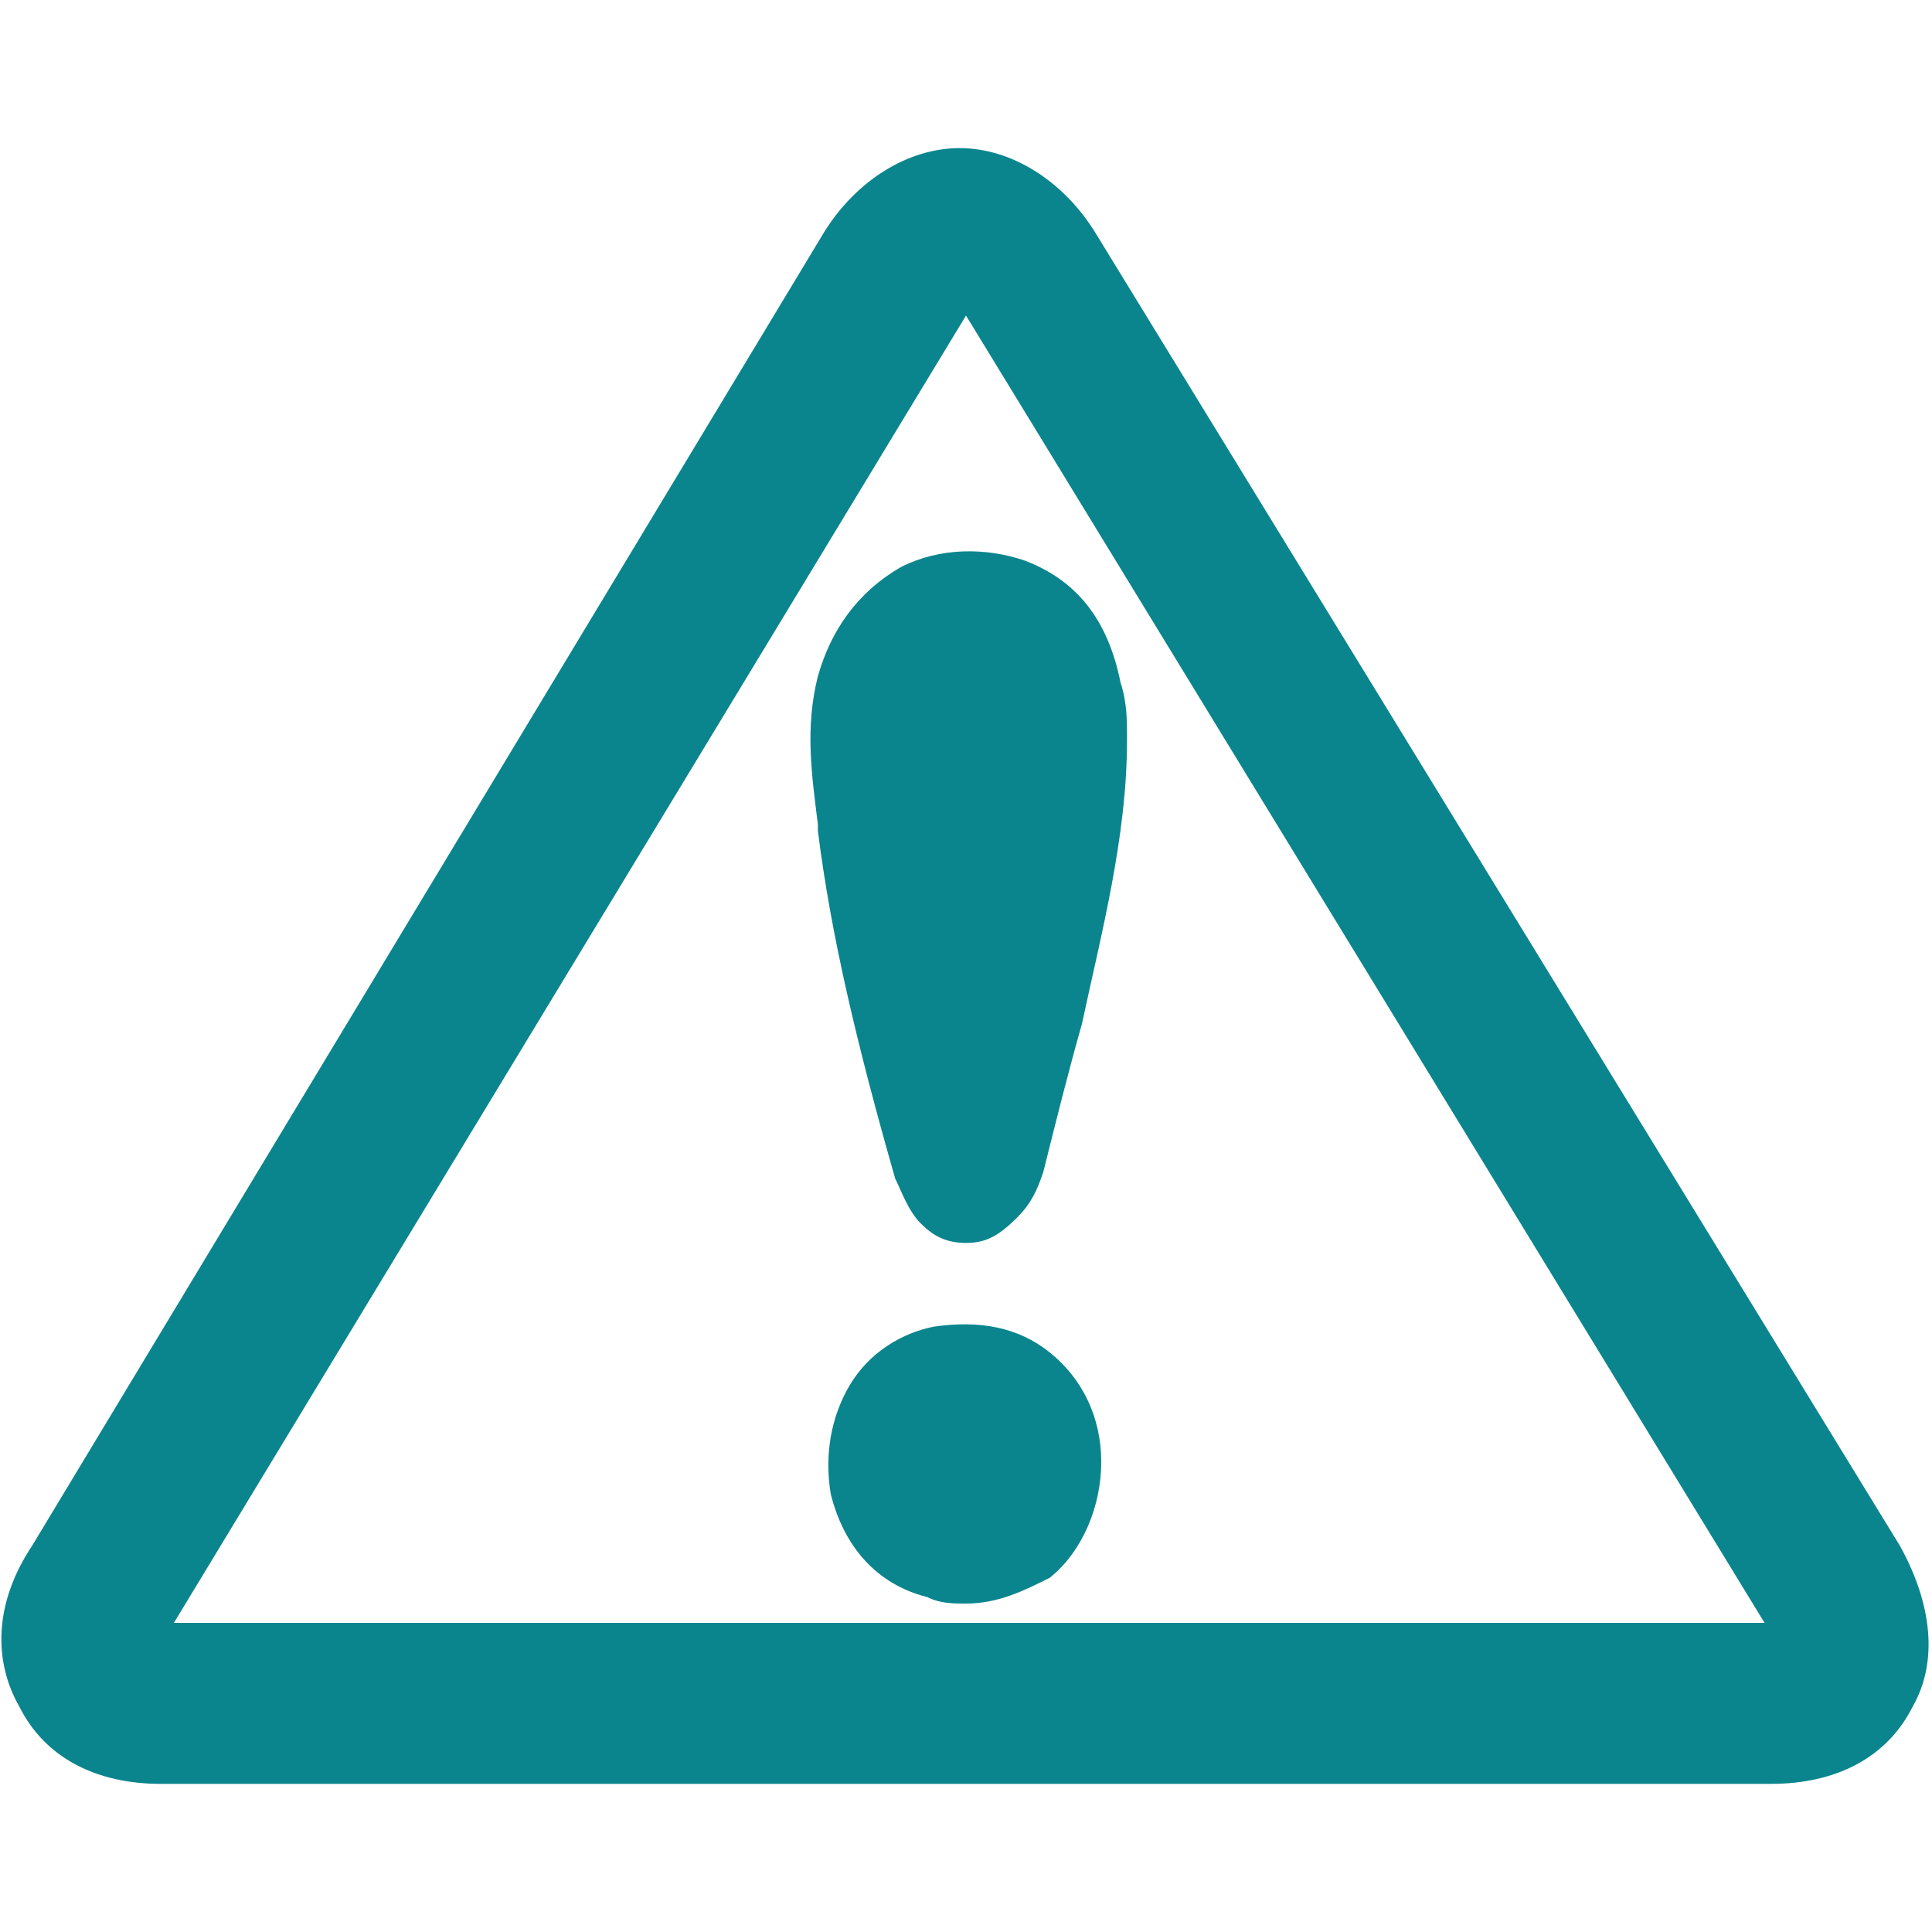
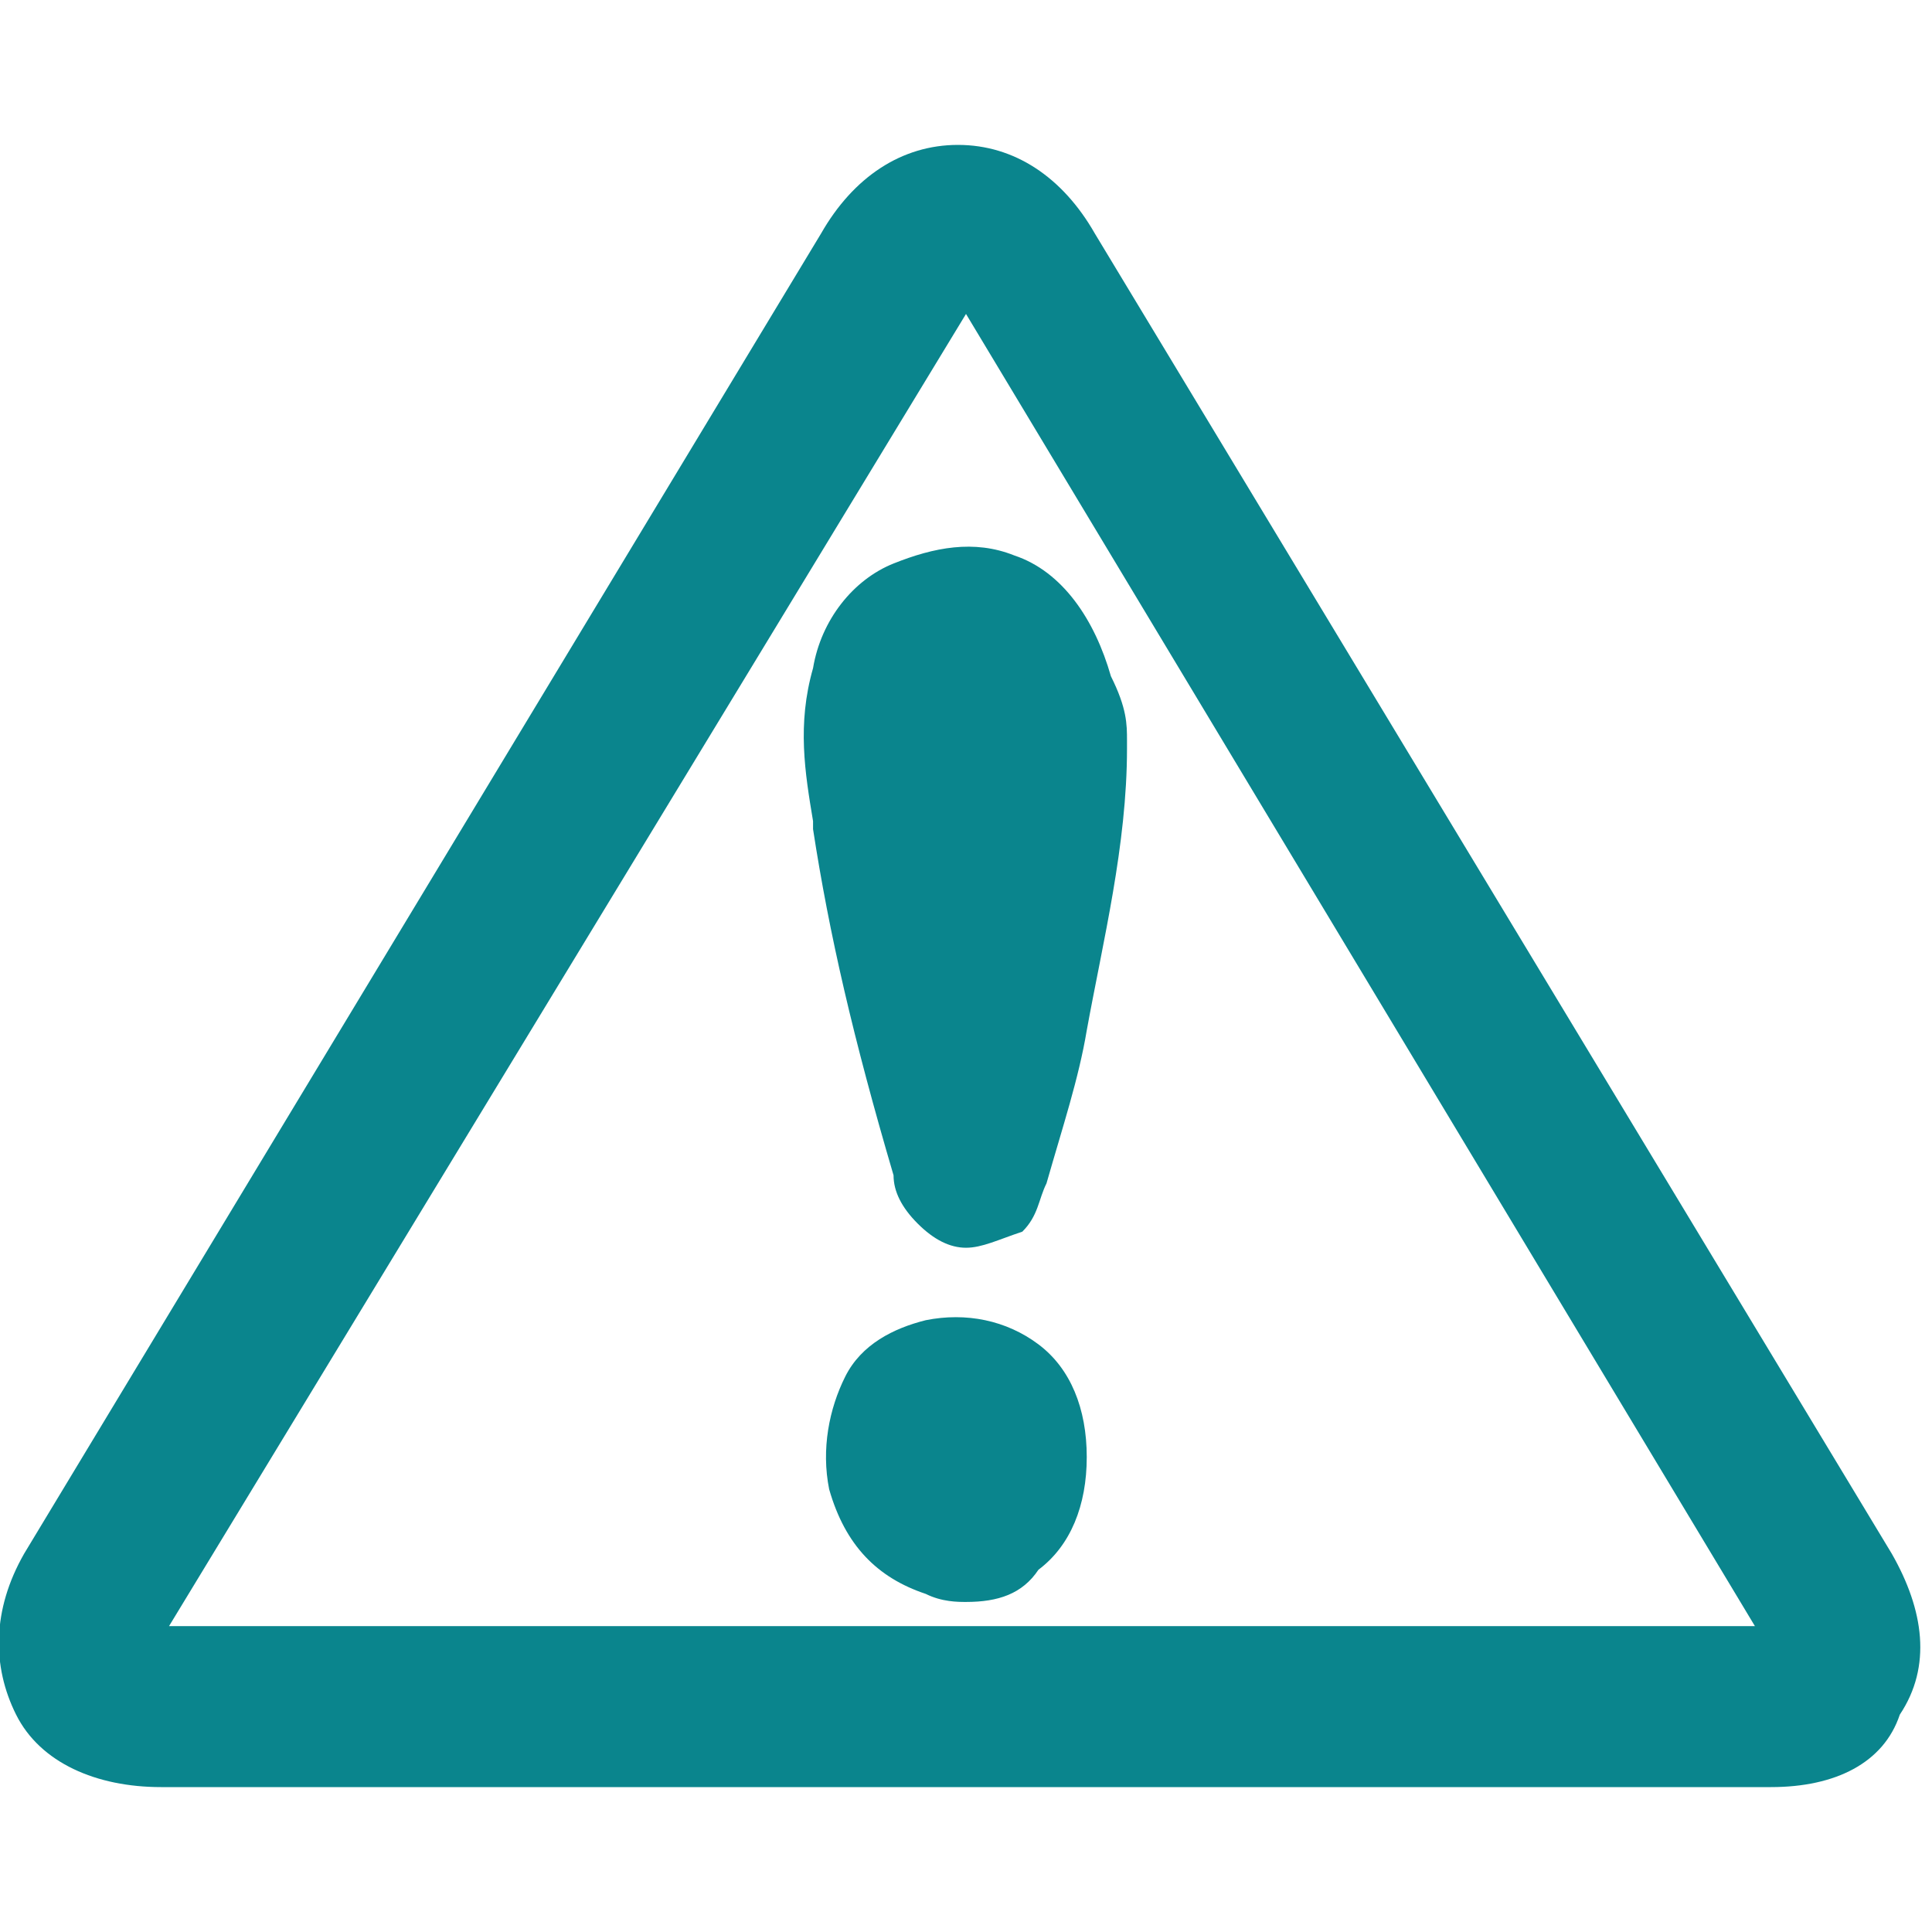
- <svg xmlns="http://www.w3.org/2000/svg" version="1.1" id="Capa_1" x="0px" y="0px" viewBox="0 0 30 30" style="enable-background:new 0 0 30 30;" xml:space="preserve">
+ <svg xmlns="http://www.w3.org/2000/svg" version="1.1" id="Capa_1" x="0px" y="0px" viewBox="0 0 24 24" style="enable-background:new 0 0 24 24;" xml:space="preserve">
  <style type="text/css">
	.st0{fill:#5F6368;}
	.st1{fill:#0A858D;}
	.st2{fill:#626262;}
- 	.st3{fill:#424242;}
</style>
  <g>
    <g>
      <g>
        <g>
          <g>
            <g>
-               <path class="st1" d="M27.5,26.9H2.5c-0.7,0-1.2-0.3-1.5-0.7c-0.3-0.5-0.2-1.1,0.2-1.7L13.5,4c0.4-0.6,0.9-0.9,1.4-0.9h0        c0.6,0,1.1,0.3,1.4,0.9l12.4,20.4c0.4,0.6,0.4,1.2,0.2,1.7C28.7,26.6,28.2,26.9,27.5,26.9z M15,3.9L15,3.9        c-0.3,0-0.5,0.2-0.7,0.5L1.9,24.9c-0.2,0.3-0.3,0.6-0.1,0.8c0.1,0.2,0.4,0.3,0.8,0.3h24.9c0.4,0,0.7-0.1,0.8-0.3        c0.1-0.2,0.1-0.5-0.1-0.8L15.7,4.5C15.5,4.1,15.2,3.9,15,3.9z" />
-               <path class="st1" d="M27.5,27.5H2.5c-0.9,0-1.6-0.4-2-1c-0.4-0.7-0.3-1.5,0.2-2.3L13.1,3.7C13.5,3,14.2,2.5,15,2.5        c0.8,0,1.5,0.4,1.9,1.2l12.4,20.4c0.5,0.8,0.5,1.6,0.2,2.3C29.1,27.1,28.4,27.5,27.5,27.5z M2.3,25.4c0.1,0,0.1,0,0.3,0h24.9        c0.1,0,0.2,0,0.3,0c0-0.1,0-0.1-0.1-0.2L15.2,4.8C15.1,4.6,15,4.5,15,4.5c0,0-0.1,0.1-0.2,0.3L2.4,25.2        C2.3,25.3,2.3,25.4,2.3,25.4z" />
+               <path class="st1" d="M22,21.5H2c-0.6,0-1-0.2-1.2-0.6c-0.2-0.4-0.2-0.9,0.1-1.3l9.9-16.4c0.3-0.5,0.7-0.7,1.1-0.7h0        c0.4,0,0.9,0.3,1.1,0.7l9.9,16.4c0.3,0.5,0.3,1,0.1,1.3C23,21.3,22.6,21.5,22,21.5z M12,3.1L12,3.1c-0.2,0-0.4,0.2-0.6,0.4        L1.5,19.9c-0.2,0.3-0.2,0.5-0.1,0.7s0.3,0.2,0.6,0.2h20c0.3,0,0.5-0.1,0.6-0.2c0.1-0.2,0-0.4-0.1-0.7L12.6,3.6        C12.4,3.3,12.2,3.1,12,3.1z" />
+               <path class="st1" d="M22,22H2c-0.7,0-1.3-0.3-1.6-0.8c-0.3-0.5-0.3-1.2,0.1-1.8L10.4,3c0.4-0.6,0.9-1,1.5-1        c0.6,0,1.2,0.4,1.5,1l9.9,16.4c0.4,0.6,0.4,1.3,0.1,1.8C23.3,21.7,22.7,22,22,22z M1.8,20.4c0,0,0.1,0,0.2,0h20        c0.1,0,0.2,0,0.2,0c0,0,0-0.1-0.1-0.2L12.2,3.8C12.1,3.7,12,3.6,12,3.6c0,0-0.1,0.1-0.2,0.2L1.9,20.2        C1.8,20.3,1.8,20.3,1.8,20.4z" />
            </g>
            <g>
-               <path class="st1" d="M27.5,27.1H2.5c-0.8,0-1.4-0.3-1.7-0.9C0.5,25.7,0.5,25,1,24.3L13.3,3.9c0.4-0.7,1-1.1,1.7-1.1        c0.6,0,1.2,0.4,1.7,1.1L29,24.3c0.4,0.7,0.5,1.4,0.2,1.9C28.9,26.8,28.3,27.1,27.5,27.1z M15,3.4c-0.5,0-0.9,0.3-1.2,0.8        L1.4,24.6c-0.3,0.5-0.4,1-0.2,1.4c0.2,0.4,0.7,0.6,1.3,0.6h24.9c0.6,0,1.1-0.2,1.3-0.6c0.2-0.4,0.2-0.9-0.2-1.4L16.2,4.2        C15.9,3.7,15.4,3.4,15,3.4z M27.5,26.3H2.5c-0.5,0-0.9-0.2-1-0.4c-0.2-0.3-0.1-0.7,0.1-1.1L14,4.3c0.3-0.4,0.6-0.7,0.9-0.7h0        c0.4,0,0.7,0.2,0.9,0.7l12.4,20.4c0.3,0.4,0.3,0.8,0.1,1.1C28.3,26.2,28,26.3,27.5,26.3z M15,4.2c-0.2,0-0.3,0.1-0.5,0.4        L2.1,25c-0.2,0.3-0.2,0.5-0.1,0.6s0.2,0.2,0.6,0.2h24.9c0.3,0,0.5-0.1,0.6-0.2c0-0.1,0-0.3-0.1-0.6L15.5,4.6        C15.3,4.4,15.1,4.2,15,4.2L15,4.2z" />
-               <path class="st1" d="M27.5,27.7H2.5c-1,0-1.8-0.4-2.2-1.2c-0.4-0.7-0.4-1.6,0.2-2.5L12.8,3.6c0.5-0.8,1.3-1.3,2.1-1.3        s1.6,0.5,2.1,1.3L29.5,24c0.5,0.9,0.6,1.8,0.2,2.5C29.3,27.3,28.5,27.7,27.5,27.7z M2.7,25.2h24.7L15,4.9c0,0,0,0,0,0        c0,0,0,0,0,0L2.7,25.2z" />
+               <path class="st1" d="M22,21.7H2c-0.6,0-1.1-0.2-1.4-0.7s-0.2-1,0.1-1.6l9.9-16.4C11,2.6,11.5,2.3,12,2.3c0.5,0,1,0.3,1.3,0.8        l9.9,16.4c0.3,0.6,0.4,1.1,0.1,1.6C23.1,21.5,22.6,21.7,22,21.7z M12,2.7c-0.4,0-0.7,0.2-1,0.6L1.1,19.7        c-0.3,0.4-0.3,0.8-0.1,1.1c0.2,0.3,0.5,0.5,1,0.5h20c0.5,0,0.9-0.2,1-0.5c0.2-0.3,0.1-0.7-0.1-1.1L13,3.3        C12.7,2.9,12.4,2.7,12,2.7z M22,21.1H2c-0.4,0-0.7-0.1-0.8-0.4c-0.1-0.2-0.1-0.5,0.1-0.9l9.9-16.4c0.2-0.3,0.5-0.5,0.8-0.5h0        c0.3,0,0.5,0.2,0.8,0.5l9.9,16.4c0.2,0.3,0.2,0.7,0.1,0.9C22.7,20.9,22.4,21.1,22,21.1z M12,3.4c-0.1,0-0.3,0.1-0.4,0.3        L1.7,20c-0.1,0.2-0.1,0.4-0.1,0.5c0,0.1,0.2,0.1,0.5,0.1h20c0.3,0,0.4-0.1,0.4-0.1c0-0.1,0-0.2-0.1-0.5L12.4,3.7        C12.3,3.5,12.1,3.4,12,3.4L12,3.4z" />
+               <path class="st1" d="M22,22.2H2c-0.8,0-1.5-0.3-1.8-0.9c-0.3-0.6-0.3-1.3,0.1-2l9.9-16.4c0.4-0.7,1-1.1,1.7-1.1        s1.3,0.4,1.7,1.1l9.9,16.4c0.4,0.7,0.5,1.4,0.1,2C23.4,21.9,22.8,22.2,22,22.2z M2.1,20.2h19.7L12,3.9c0,0,0,0,0,0        c0,0,0,0,0,0L2.1,20.2z" />
            </g>
          </g>
        </g>
      </g>
    </g>
    <g>
      <g>
-         <path class="st1" d="M14.6,24.2c-0.6-0.2-0.9-0.6-1.1-1.2c-0.2-0.9,0.3-1.7,1.1-1.9c1-0.2,1.8,0.5,1.8,1.5     C16.5,23.8,15.7,24.5,14.6,24.2z" />
-         <path class="st1" d="M15,24.9c-0.2,0-0.4,0-0.6-0.1c-0.8-0.2-1.3-0.8-1.5-1.6c-0.1-0.6,0-1.2,0.3-1.7c0.3-0.5,0.8-0.8,1.3-0.9     c0.7-0.1,1.3,0,1.8,0.4c0.5,0.4,0.8,1,0.8,1.7c0,0.7-0.3,1.4-0.8,1.8C15.9,24.7,15.5,24.9,15,24.9z M15,21.7c-0.1,0-0.2,0-0.2,0     c-0.2,0-0.4,0.2-0.5,0.4c-0.2,0.2-0.2,0.5-0.1,0.8c0.1,0.5,0.4,0.7,0.7,0.7l0,0c0.3,0.1,0.6,0,0.8-0.1c0.2-0.2,0.4-0.5,0.4-0.8     c0-0.3-0.1-0.6-0.3-0.8C15.5,21.8,15.3,21.7,15,21.7z" />
+         <path class="st1" d="M11.7,19.4c-0.5-0.1-0.8-0.5-0.9-0.9c-0.2-0.7,0.3-1.4,0.9-1.5c0.8-0.2,1.5,0.4,1.5,1.2     C13.2,19,12.5,19.6,11.7,19.4z" />
+         <path class="st1" d="M12,19.9c-0.1,0-0.3,0-0.5-0.1c-0.6-0.2-1-0.6-1.2-1.3c-0.1-0.5,0-1,0.2-1.4c0.2-0.4,0.6-0.6,1-0.7     c0.5-0.1,1,0,1.4,0.3c0.4,0.3,0.6,0.8,0.6,1.4c0,0.6-0.2,1.1-0.6,1.4C12.7,19.8,12.4,19.9,12,19.9z M12,17.4c-0.1,0-0.1,0-0.2,0     c-0.2,0-0.3,0.1-0.4,0.3c-0.1,0.2-0.2,0.4-0.1,0.7c0.1,0.4,0.3,0.5,0.5,0.6l0,0c0.2,0.1,0.5,0,0.6-0.1c0.2-0.1,0.3-0.4,0.3-0.7     c0-0.3-0.1-0.5-0.3-0.6C12.4,17.4,12.2,17.4,12,17.4z" />
      </g>
      <g>
-         <path class="st1" d="M13.2,10.7c0.3-1.1,1.4-1.8,2.4-1.4c0.7,0.3,1,0.8,1.2,1.5c0.1,0.3,0.1,0.5,0.1,0.8c0,1.4-0.3,2.8-0.7,4.2     c-0.2,0.8-0.4,1.5-0.6,2.3c-0.1,0.2-0.1,0.4-0.3,0.5c-0.2,0.2-0.5,0.2-0.7,0c-0.1-0.1-0.2-0.3-0.2-0.5c-0.5-1.7-1-3.5-1.2-5.3     C13.2,12.2,13.1,11.4,13.2,10.7z" />
-         <path class="st1" d="M15,19.3c-0.3,0-0.5-0.1-0.7-0.3c-0.2-0.2-0.3-0.5-0.4-0.7c-0.6-2.1-1-3.8-1.2-5.4l0-0.1     c-0.1-0.8-0.2-1.5,0-2.3v0c0.2-0.7,0.6-1.3,1.3-1.7c0.6-0.3,1.3-0.3,1.9-0.1c0.8,0.3,1.3,0.9,1.5,1.9c0.1,0.3,0.1,0.6,0.1,0.8     l0,0.1c0,1.5-0.4,3-0.7,4.4c-0.2,0.7-0.4,1.5-0.6,2.3c-0.1,0.3-0.2,0.5-0.4,0.7C15.5,19.2,15.3,19.3,15,19.3z M15.1,18.2     L15.1,18.2L15.1,18.2z M13.8,10.8c-0.2,0.6-0.1,1.2,0,1.9l0,0.1c0.2,1.5,0.5,3.1,1.2,5.2c0,0,0,0.1,0,0.1c0,0,0-0.1,0-0.1     c0.2-0.8,0.4-1.5,0.6-2.3c0.4-1.5,0.6-2.8,0.6-4.1l0-0.1c0-0.2,0-0.4,0-0.6c-0.1-0.6-0.4-0.9-0.8-1.1c-0.3-0.1-0.7-0.1-1,0     C14.1,10.1,13.9,10.4,13.8,10.8L13.8,10.8z" />
+         <path class="st1" d="M10.6,8.5c0.2-0.9,1.1-1.4,1.9-1.1c0.5,0.2,0.8,0.7,0.9,1.2c0,0.2,0,0.4,0,0.6c0,1.2-0.3,2.3-0.5,3.4     c-0.1,0.6-0.3,1.2-0.5,1.8c0,0.1-0.1,0.3-0.2,0.4c-0.2,0.2-0.4,0.2-0.5,0c-0.1-0.1-0.2-0.2-0.2-0.4c-0.4-1.4-0.8-2.8-0.9-4.2     C10.5,9.7,10.4,9.1,10.6,8.5z" />
+         <path class="st1" d="M12,15.5c-0.2,0-0.4-0.1-0.6-0.3c-0.2-0.2-0.3-0.4-0.3-0.6c-0.5-1.7-0.8-3-1-4.3l0-0.1     c-0.1-0.6-0.2-1.2,0-1.9v0c0.1-0.6,0.5-1.1,1-1.3c0.5-0.2,1-0.3,1.5-0.1c0.6,0.2,1,0.8,1.2,1.5C14,8.8,14,9,14,9.2l0,0.1     c0,1.2-0.3,2.4-0.5,3.5c-0.1,0.6-0.3,1.2-0.5,1.9c-0.1,0.2-0.1,0.4-0.3,0.6C12.4,15.4,12.2,15.5,12,15.5z M12.1,14.6L12.1,14.6     L12.1,14.6z M11,8.7c-0.1,0.5-0.1,1,0,1.5l0,0.1c0.2,1.2,0.4,2.5,0.9,4.2c0,0,0,0,0,0.1c0,0,0-0.1,0-0.1c0.2-0.6,0.3-1.2,0.5-1.8     c0.3-1.2,0.5-2.2,0.5-3.3l0,0c0-0.2,0-0.3,0-0.5c-0.1-0.5-0.3-0.7-0.7-0.9c-0.3-0.1-0.5-0.1-0.8,0C11.3,8.1,11.1,8.3,11,8.7     L11,8.7z" />
      </g>
    </g>
  </g>
</svg>
